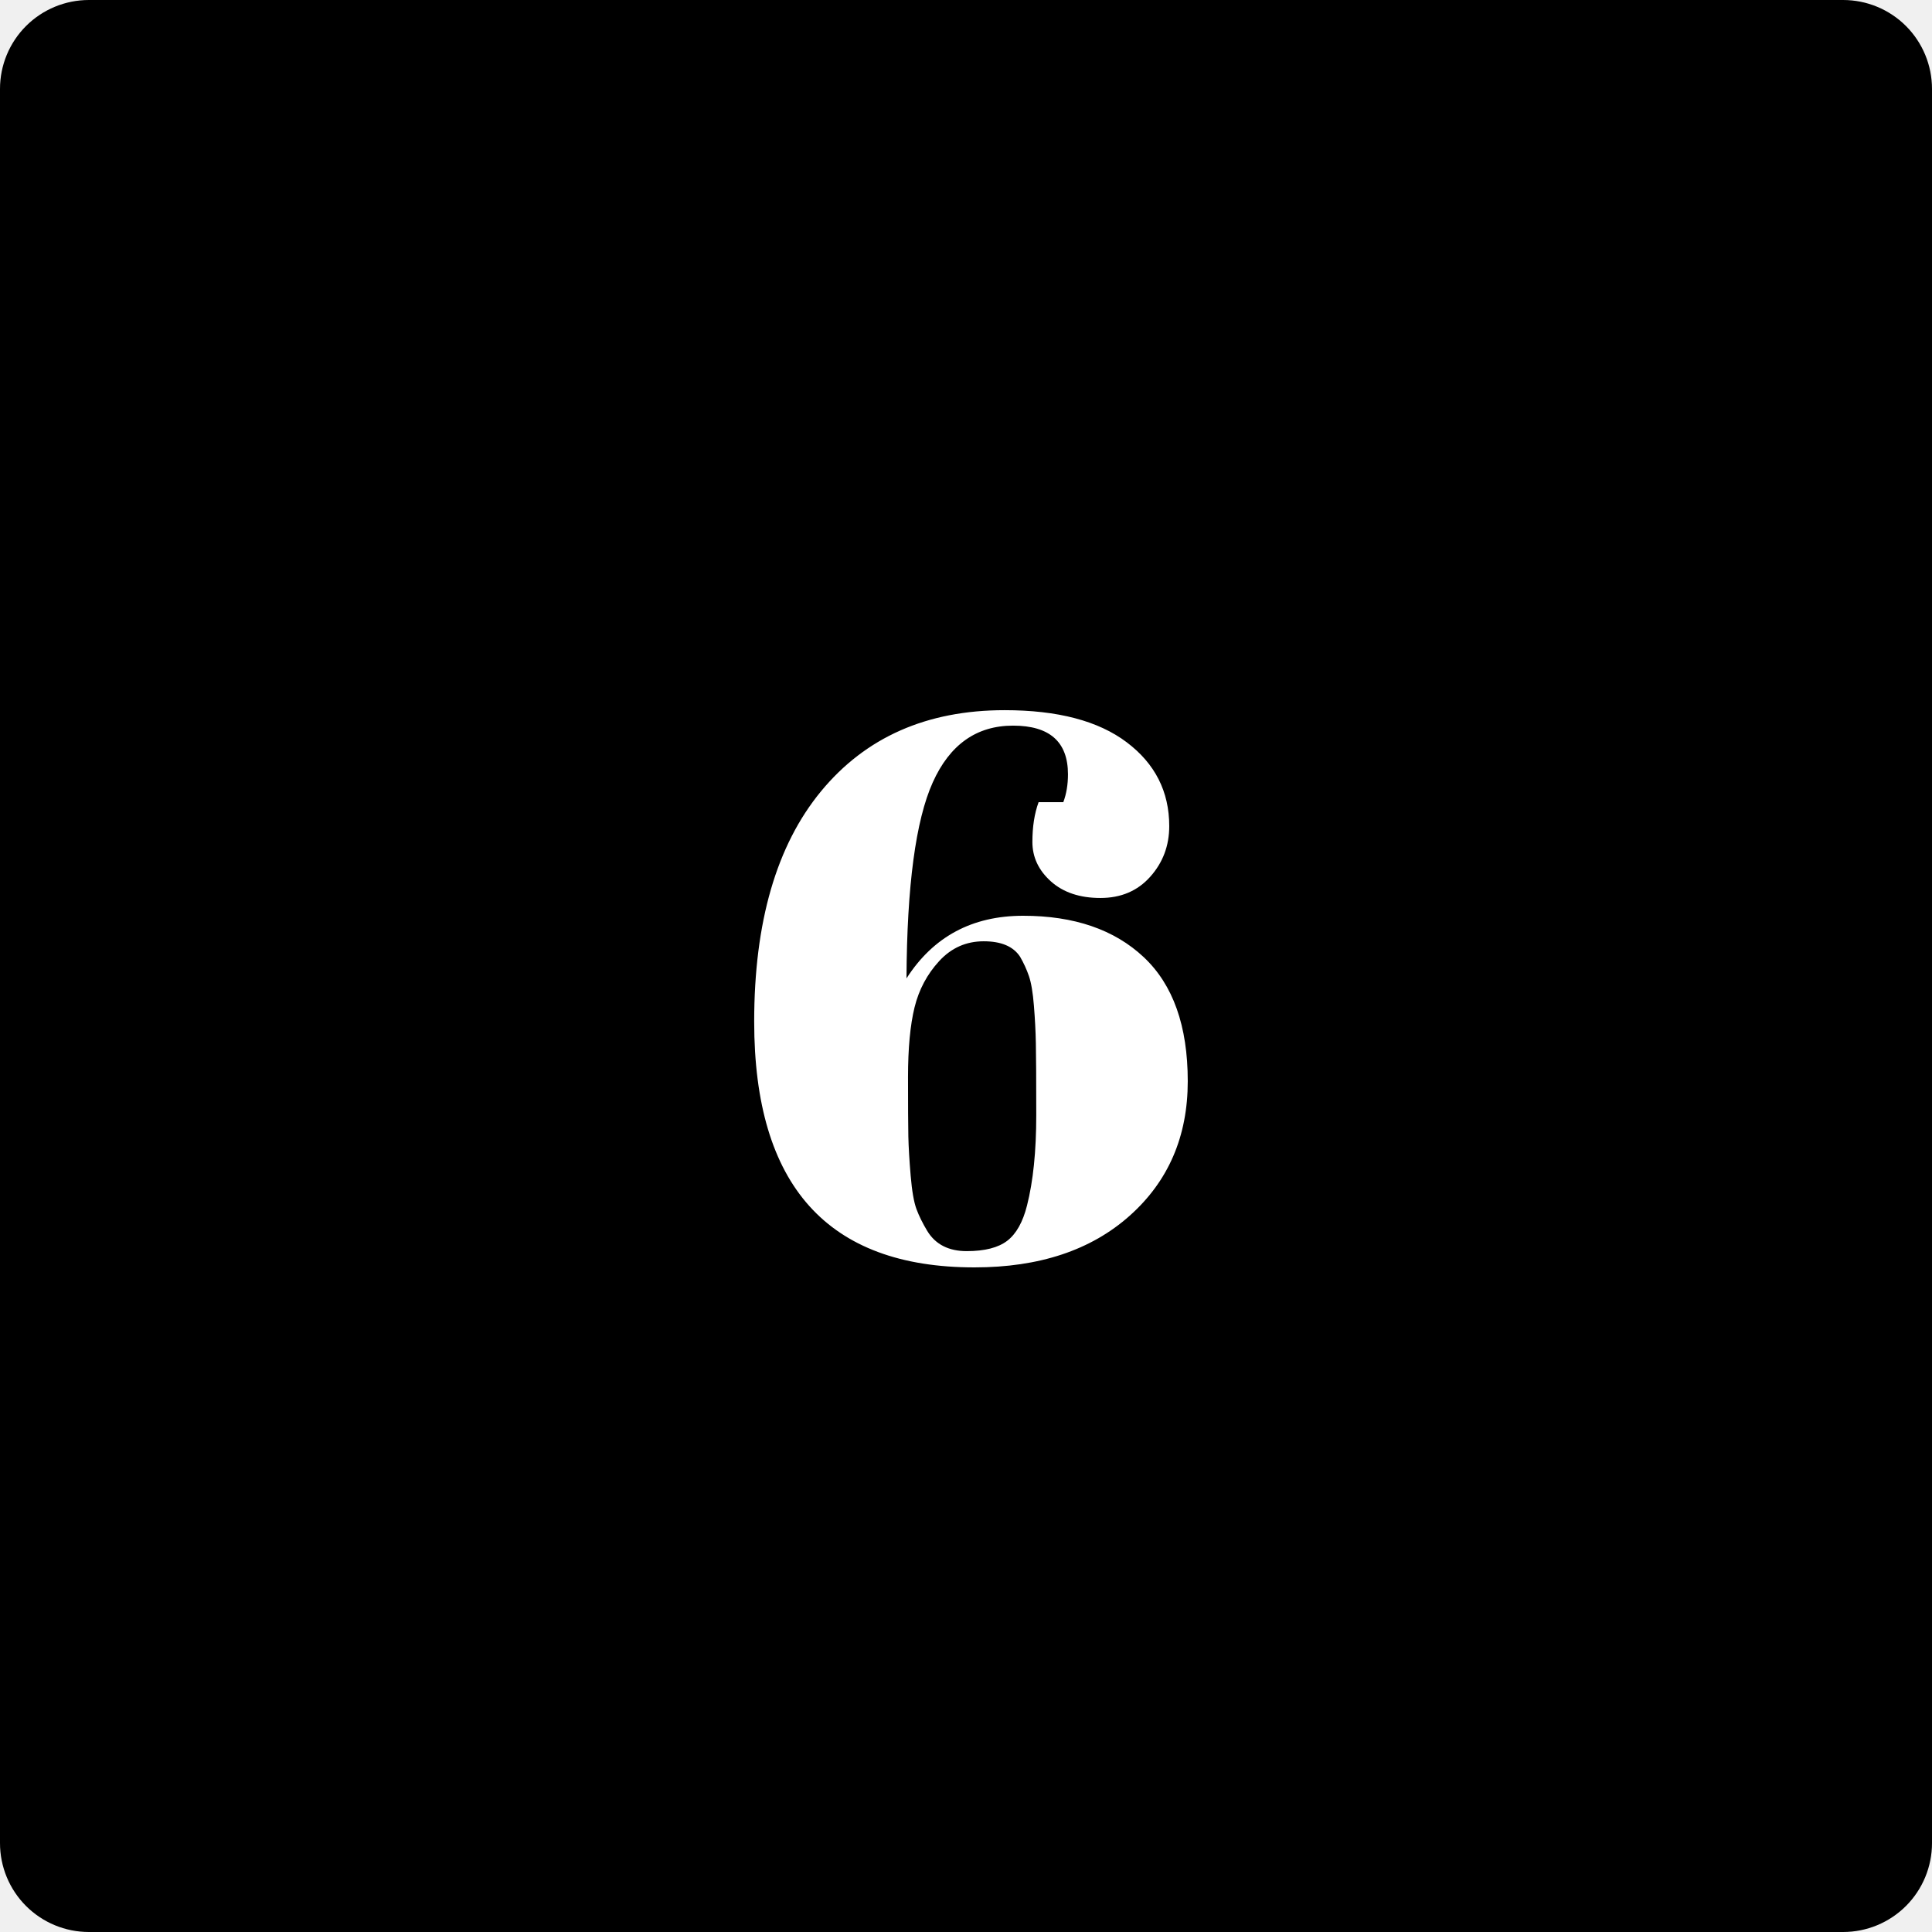
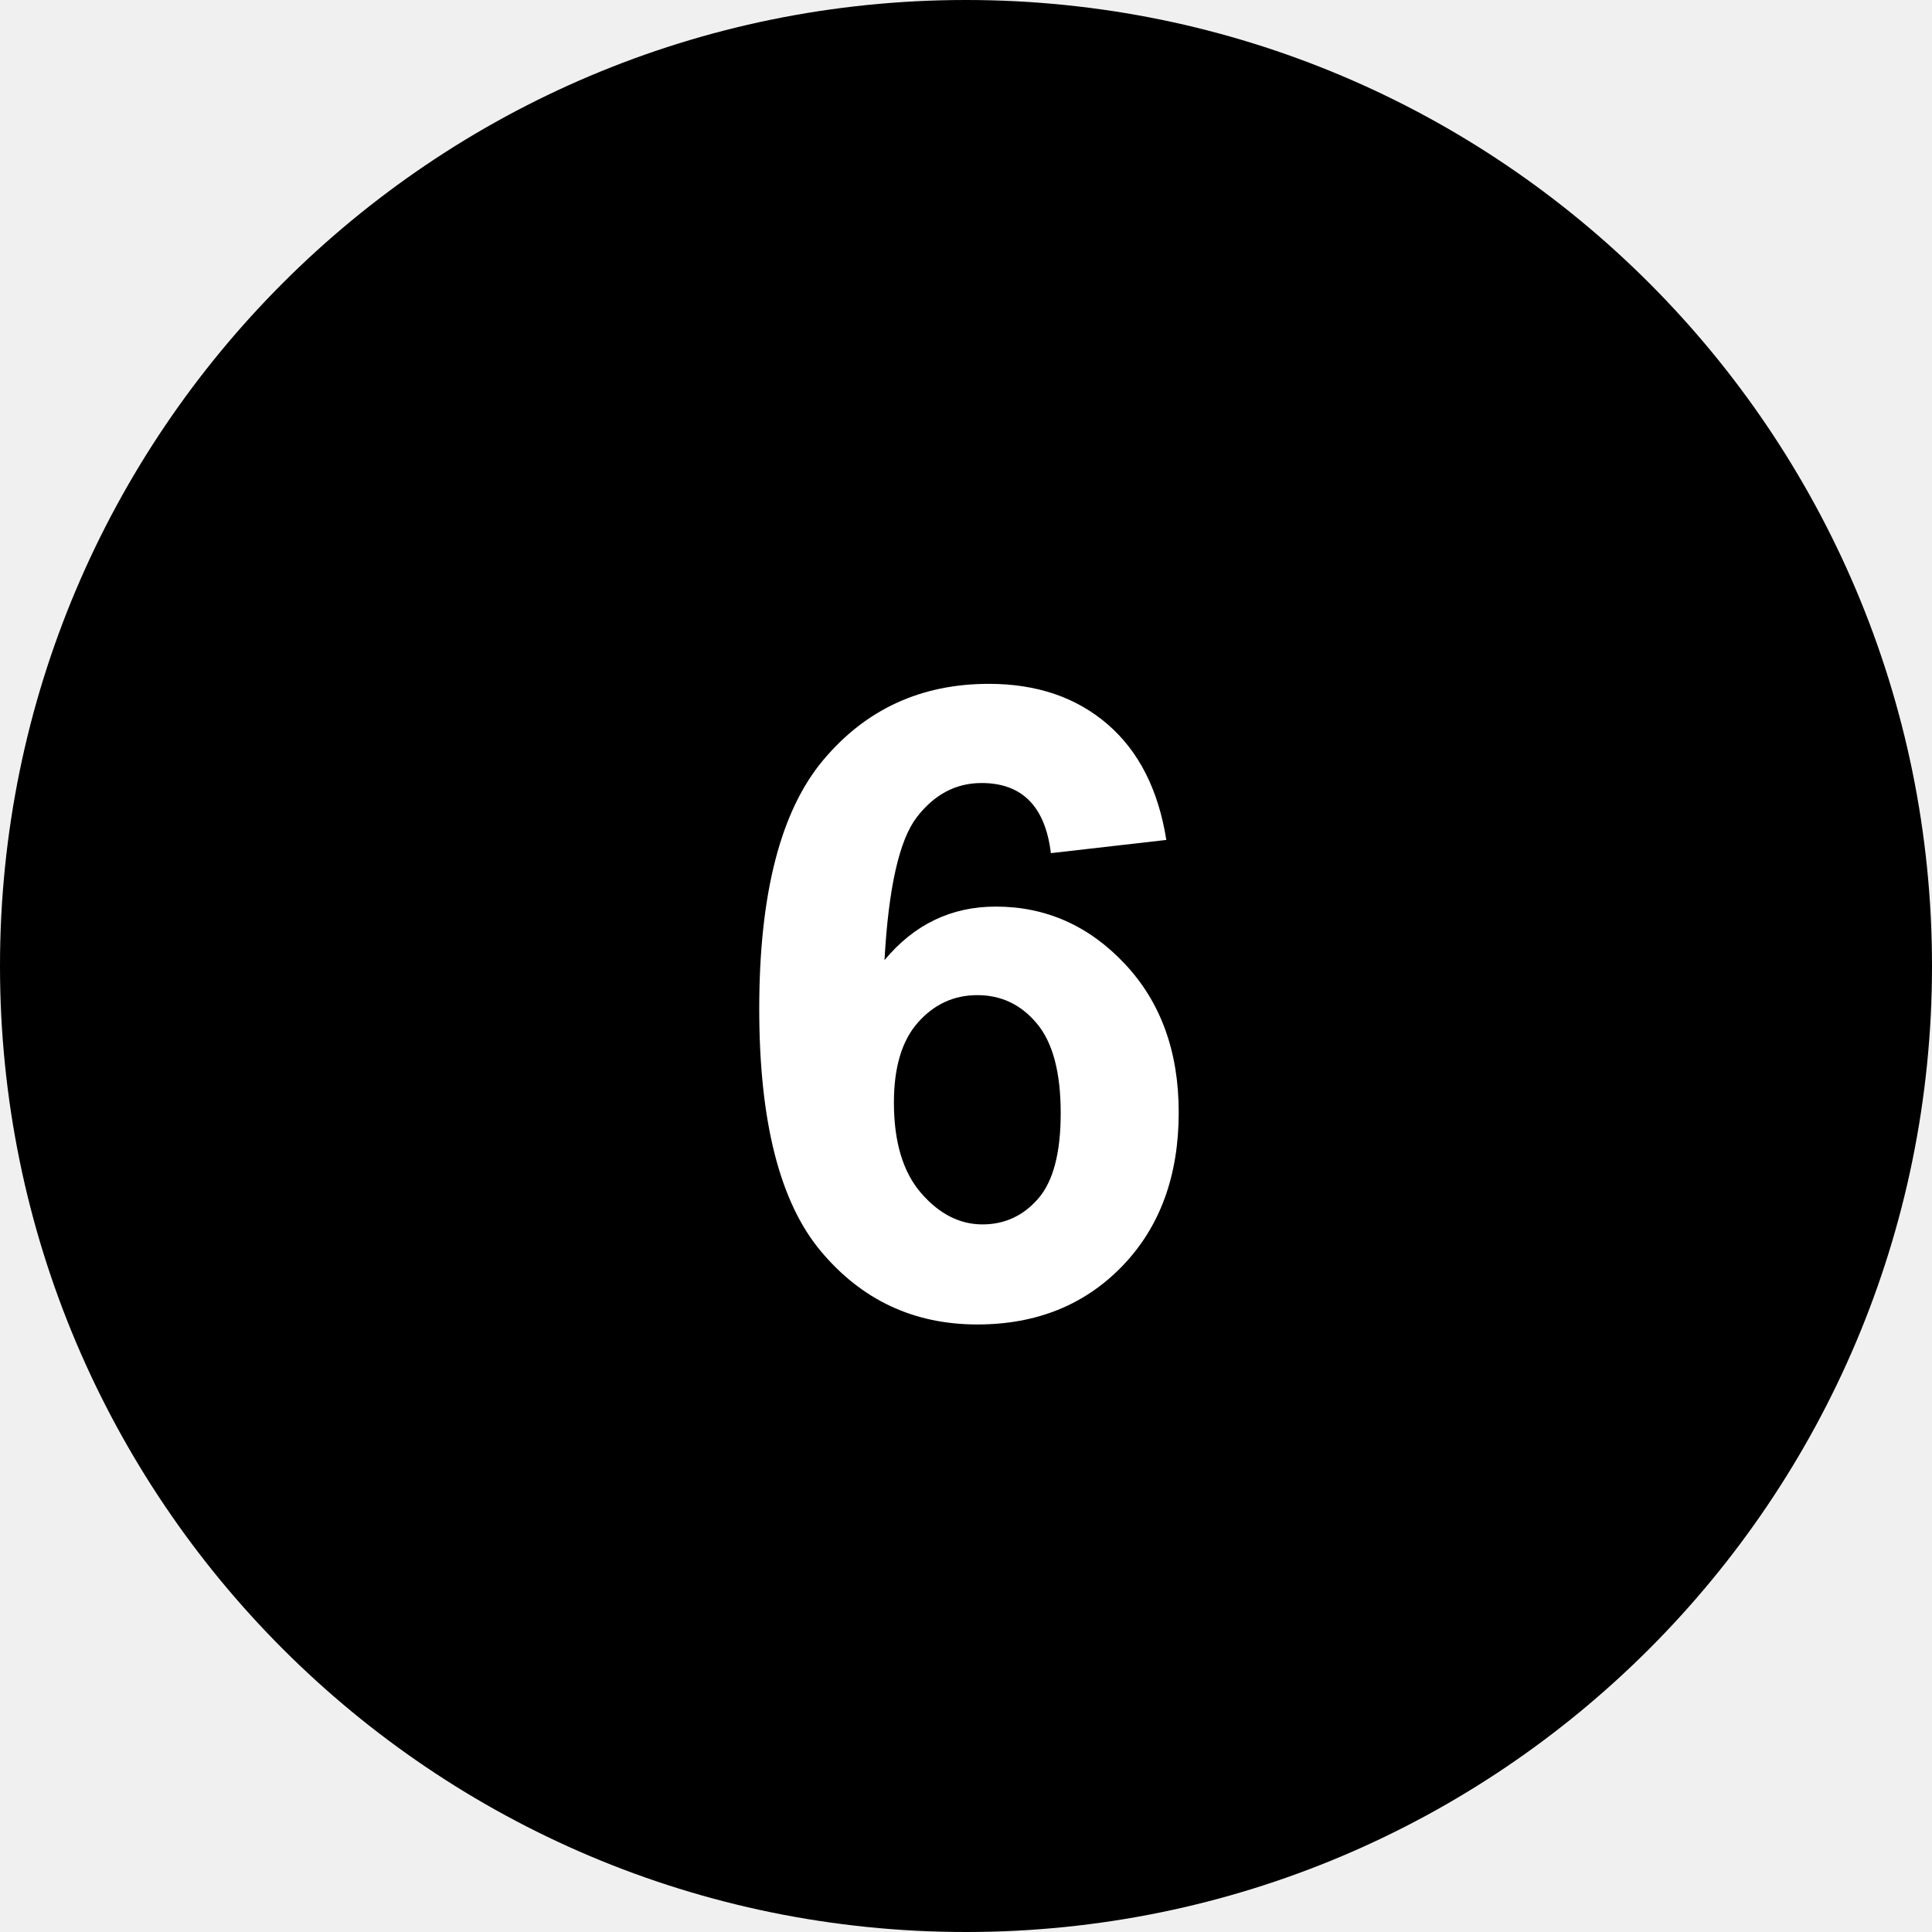
<svg xmlns="http://www.w3.org/2000/svg" width="500" zoomAndPan="magnify" viewBox="0 0 375 375" height="500" preserveAspectRatio="xMidYMid meet" version="1.0">
  <defs>
    <g />
-     <clipPath id="cab929350d">
-       <path d="M 17.25 0 L 357.75 0 C 362.324 0 366.711 1.816 369.949 5.051 C 373.184 8.289 375 12.676 375 17.25 L 375 357.75 C 375 362.324 373.184 366.711 369.949 369.949 C 366.711 373.184 362.324 375 357.75 375 L 17.25 375 C 12.676 375 8.289 373.184 5.051 369.949 C 1.816 366.711 0 362.324 0 357.75 L 0 17.25 C 0 12.676 1.816 8.289 5.051 5.051 C 8.289 1.816 12.676 0 17.25 0 Z M 17.25 0 " clip-rule="nonzero" />
+     <clipPath id="714e0a83d5">
+       <path d="M 187.5 0 C 83.945 0 0 83.945 0 187.5 C 0 291.055 83.945 375 187.5 375 C 291.055 375 375 291.055 375 187.5 C 375 83.945 291.055 0 187.5 0 Z M 187.5 0 " clip-rule="nonzero" />
    </clipPath>
  </defs>
-   <g clip-path="url(#cab929350d)">
+   <g clip-path="url(#714e0a83d5)">
    <rect x="-37.5" width="450" fill="#000000" y="-37.5" height="450" fill-opacity="1" />
  </g>
  <g fill="#ffffff" fill-opacity="1">
-     <g transform="translate(141.293, 244.5)">
+     <g transform="translate(140.2266, 255)">
      <g>
-         <path d="M 5.094 -46.203 C 5.094 -65.504 9.414 -80.406 18.062 -90.906 C 26.719 -101.406 38.598 -106.656 53.703 -106.656 C 64.004 -106.656 71.906 -104.578 77.406 -100.422 C 82.906 -96.273 85.656 -90.852 85.656 -84.156 C 85.656 -80.352 84.426 -77.078 81.969 -74.328 C 79.52 -71.578 76.297 -70.203 72.297 -70.203 C 68.297 -70.203 65.094 -71.273 62.688 -73.422 C 60.289 -75.578 59.094 -78.129 59.094 -81.078 C 59.094 -84.023 59.492 -86.598 60.297 -88.797 L 65.094 -88.797 C 65.695 -90.398 66 -92.203 66 -94.203 C 66 -100.504 62.445 -103.656 55.344 -103.656 C 48.25 -103.656 43.051 -99.977 39.75 -92.625 C 36.445 -85.27 34.75 -72.594 34.656 -54.594 C 39.852 -62.695 47.398 -66.75 57.297 -66.75 C 67.203 -66.75 75.004 -64.07 80.703 -58.719 C 86.398 -53.375 89.25 -45.348 89.25 -34.641 C 89.25 -23.941 85.5 -15.242 78 -8.547 C 70.5 -1.848 60.445 1.5 47.844 1.5 C 19.344 1.5 5.094 -14.398 5.094 -46.203 Z M 49.641 -61.797 C 46.242 -61.797 43.367 -60.52 41.016 -57.969 C 38.672 -55.426 37.07 -52.426 36.219 -48.969 C 35.375 -45.52 34.953 -41.02 34.953 -35.469 C 34.953 -29.926 34.973 -26.078 35.016 -23.922 C 35.066 -21.773 35.219 -19.223 35.469 -16.266 C 35.719 -13.316 36.094 -11.164 36.594 -9.812 C 37.094 -8.469 37.797 -7.047 38.703 -5.547 C 40.297 -2.953 42.844 -1.656 46.344 -1.656 C 49.844 -1.656 52.469 -2.328 54.219 -3.672 C 55.969 -5.023 57.242 -7.301 58.047 -10.5 C 59.242 -15.195 59.844 -21.047 59.844 -28.047 C 59.844 -35.047 59.816 -39.695 59.766 -42 C 59.723 -44.301 59.598 -46.723 59.391 -49.266 C 59.191 -51.816 58.867 -53.742 58.422 -55.047 C 57.973 -56.348 57.398 -57.598 56.703 -58.797 C 55.398 -60.797 53.047 -61.797 49.641 -61.797 Z M 49.641 -61.797 " />
+         <path d="M 86.156 -91.969 L 63.75 -89.406 C 62.645 -98.477 58.16 -103.016 50.297 -103.016 C 45.316 -103.016 41.125 -100.801 37.719 -96.375 C 34.32 -91.945 32.234 -82.703 31.453 -68.641 C 37.211 -75.566 44.41 -79.031 53.047 -79.031 C 62.785 -79.031 71.141 -75.32 78.109 -67.906 C 85.078 -60.488 88.562 -50.883 88.562 -39.094 C 88.562 -26.758 84.91 -16.812 77.609 -9.25 C 70.305 -1.695 60.926 2.078 49.469 2.078 C 37.133 2.078 26.992 -2.68 19.047 -12.203 C 11.109 -21.723 7.141 -37.383 7.141 -59.188 C 7.141 -81.488 11.273 -97.578 19.547 -107.453 C 27.816 -117.328 38.539 -122.266 51.719 -122.266 C 61.008 -122.266 68.688 -119.648 74.75 -114.422 C 80.812 -109.191 84.613 -101.707 86.156 -91.969 Z M 33.281 -41 C 33.281 -33.363 35.035 -27.508 38.547 -23.438 C 42.066 -19.375 46.039 -17.344 50.469 -17.344 C 54.781 -17.344 58.391 -19.016 61.297 -22.359 C 64.203 -25.711 65.656 -31.238 65.656 -38.938 C 65.656 -46.844 64.117 -52.633 61.047 -56.312 C 57.984 -60 54.125 -61.844 49.469 -61.844 C 44.938 -61.844 41.102 -60.082 37.969 -56.562 C 34.844 -53.051 33.281 -47.863 33.281 -41 Z M 33.281 -41 " />
      </g>
    </g>
  </g>
</svg>
